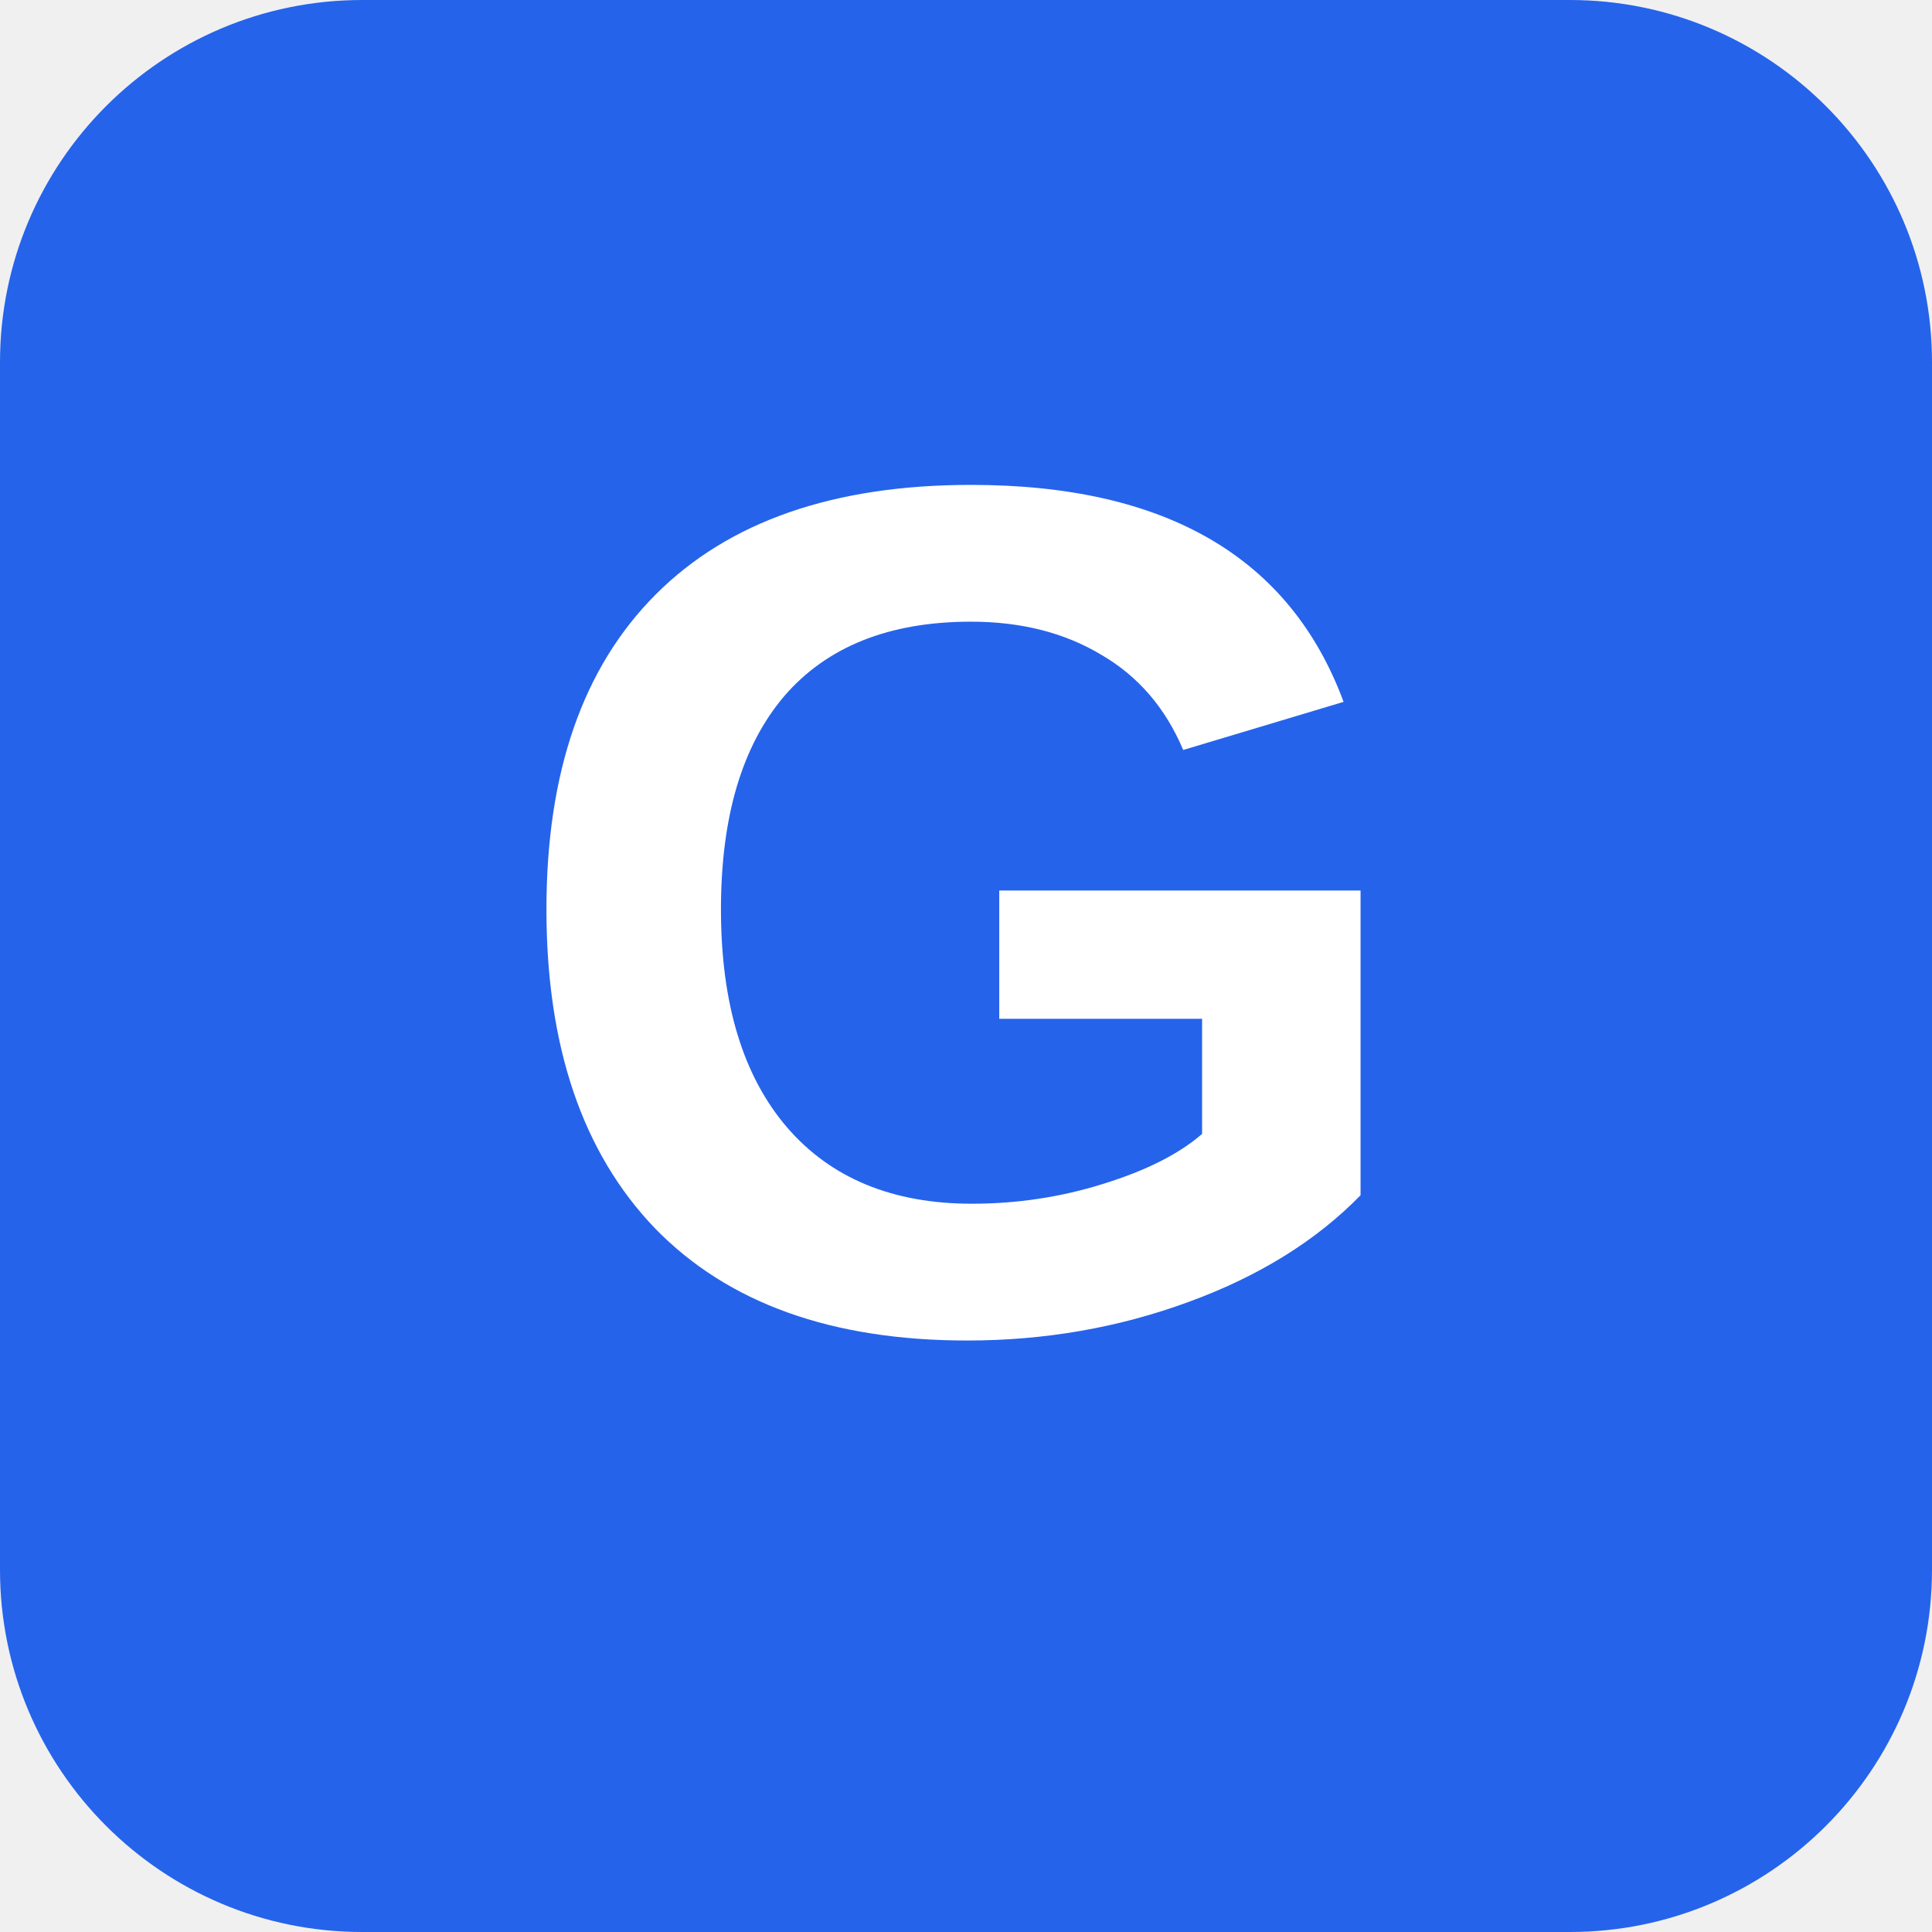
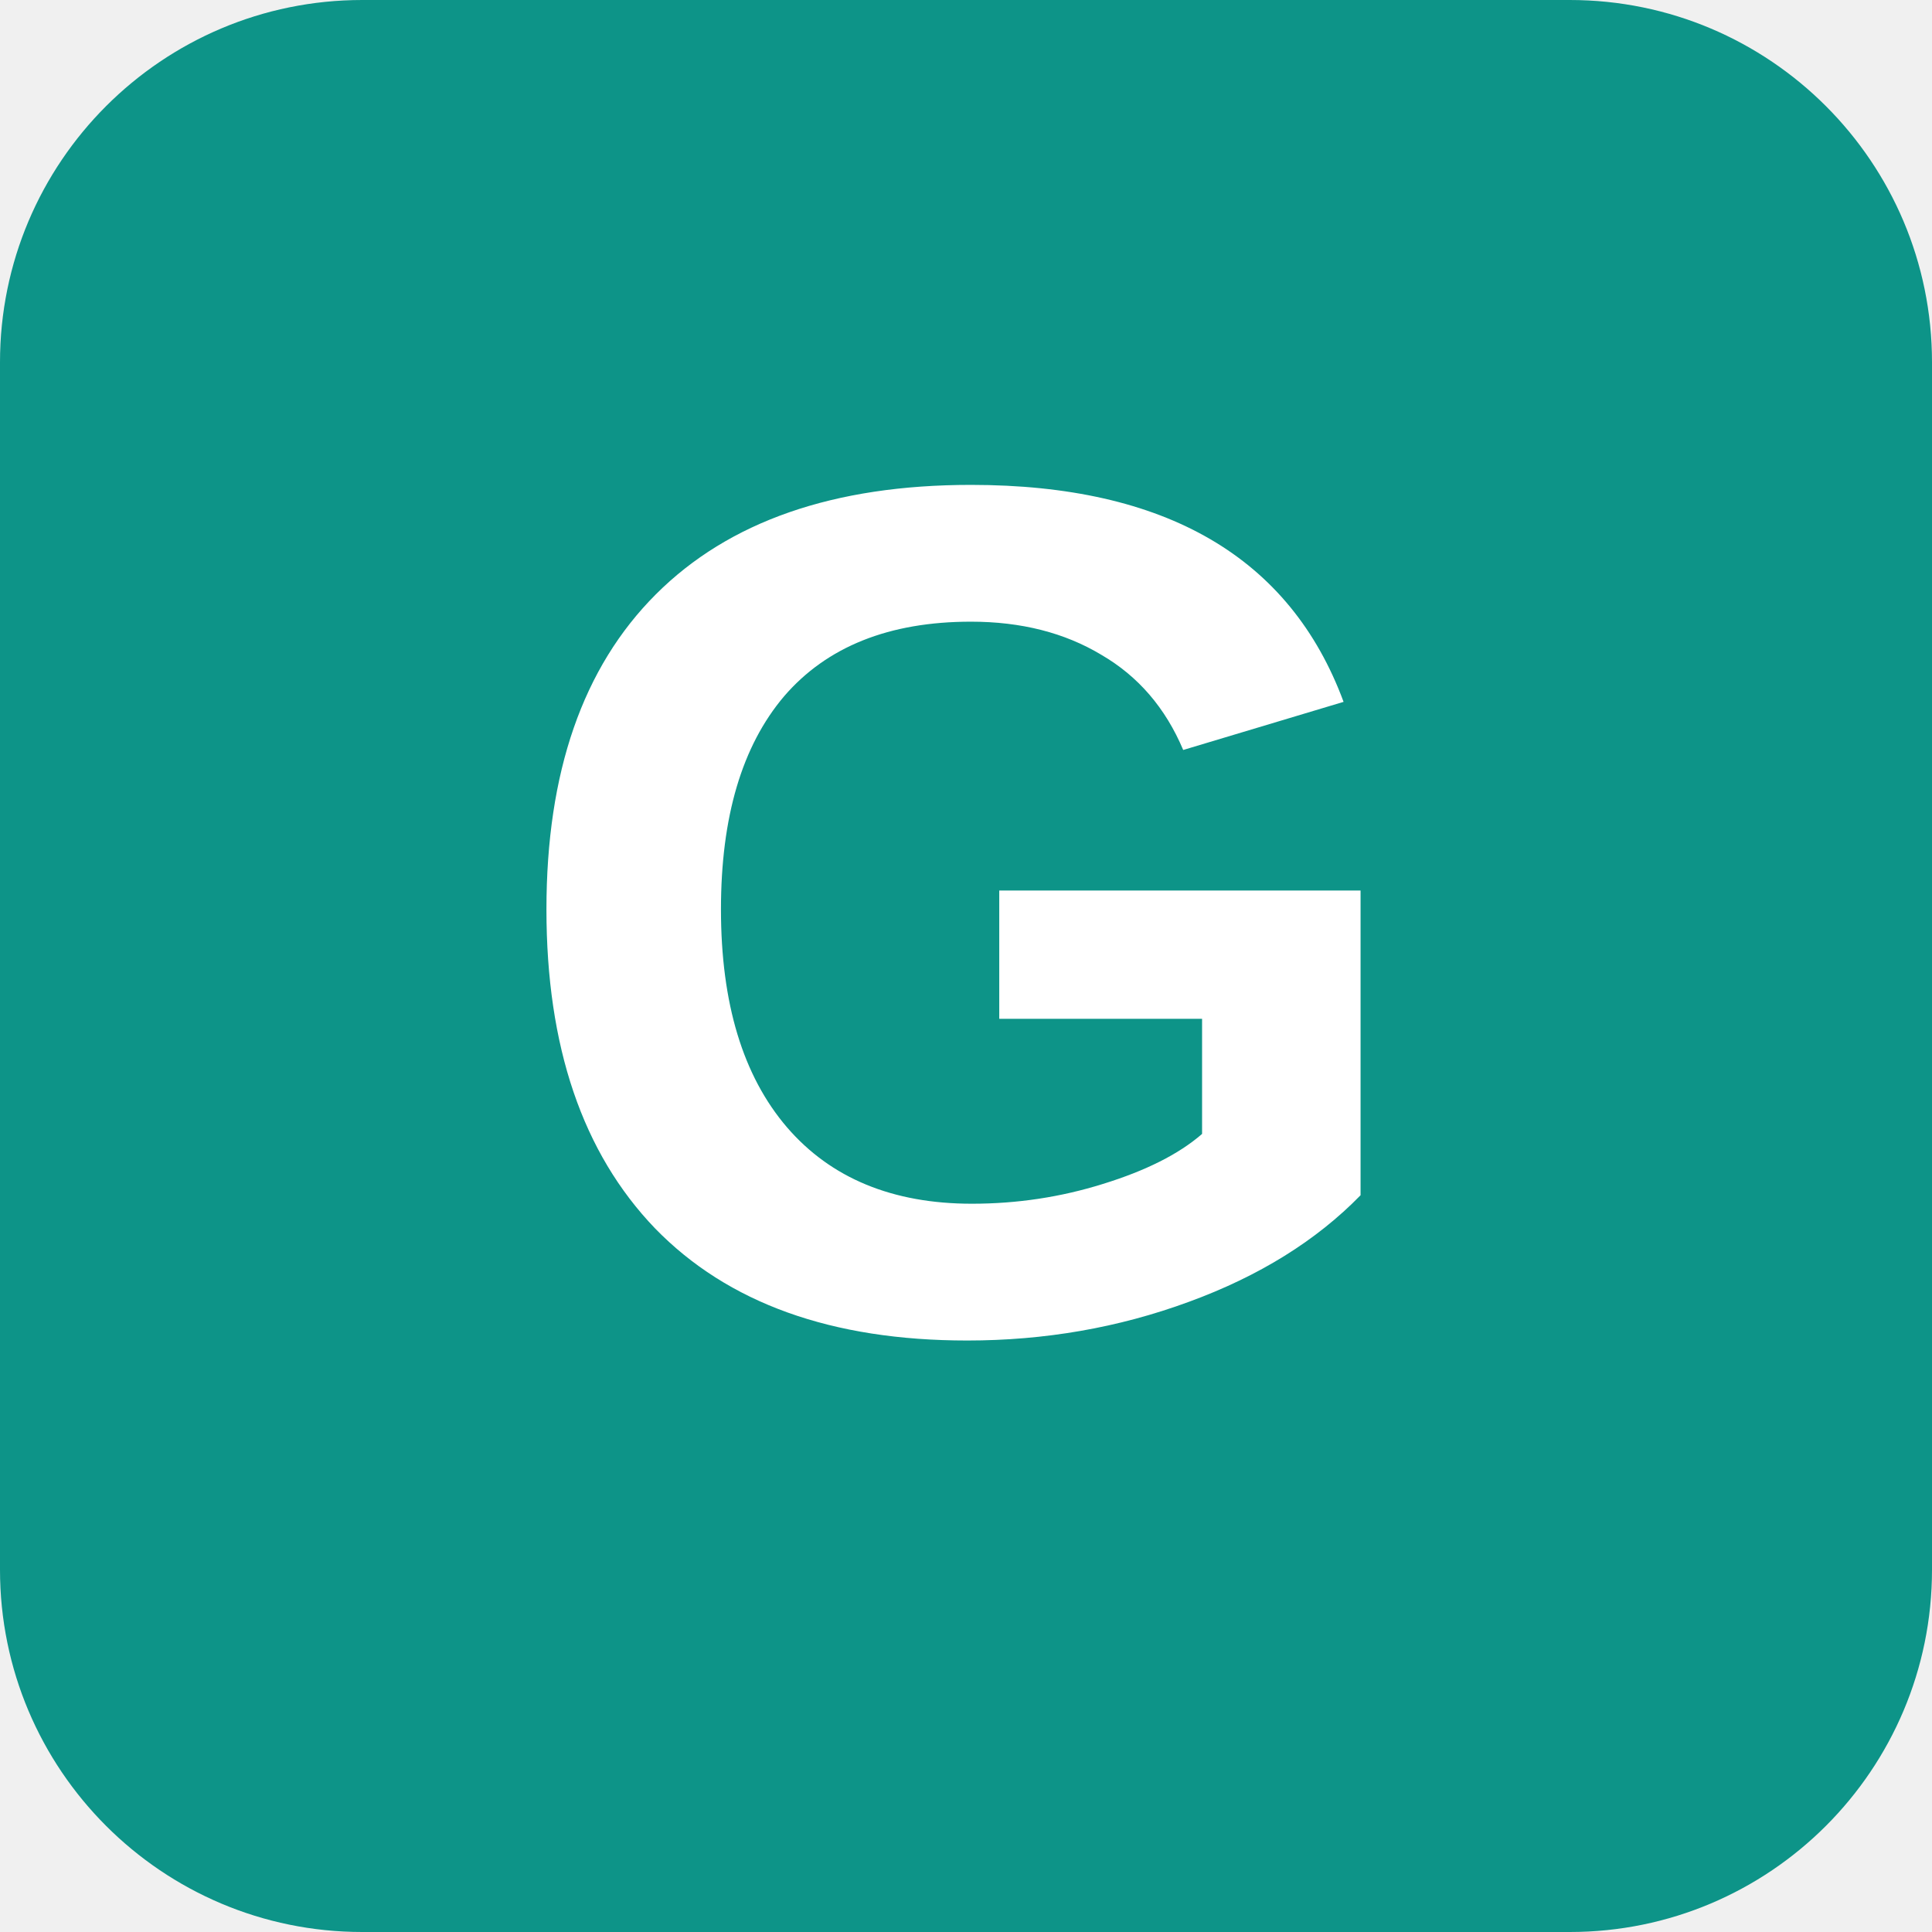
<svg xmlns="http://www.w3.org/2000/svg" width="32" height="32" viewBox="0 0 32 32">
-   <rect width="32" height="32" rx="6" fill="#2563eb" />
+   <rect width="32" height="32" rx="6" fill="#0d9488" />
  <text x="16" y="22" font-family="Arial,sans-serif" font-size="20" font-weight="bold" fill="white" text-anchor="middle">G</text>
</svg>
